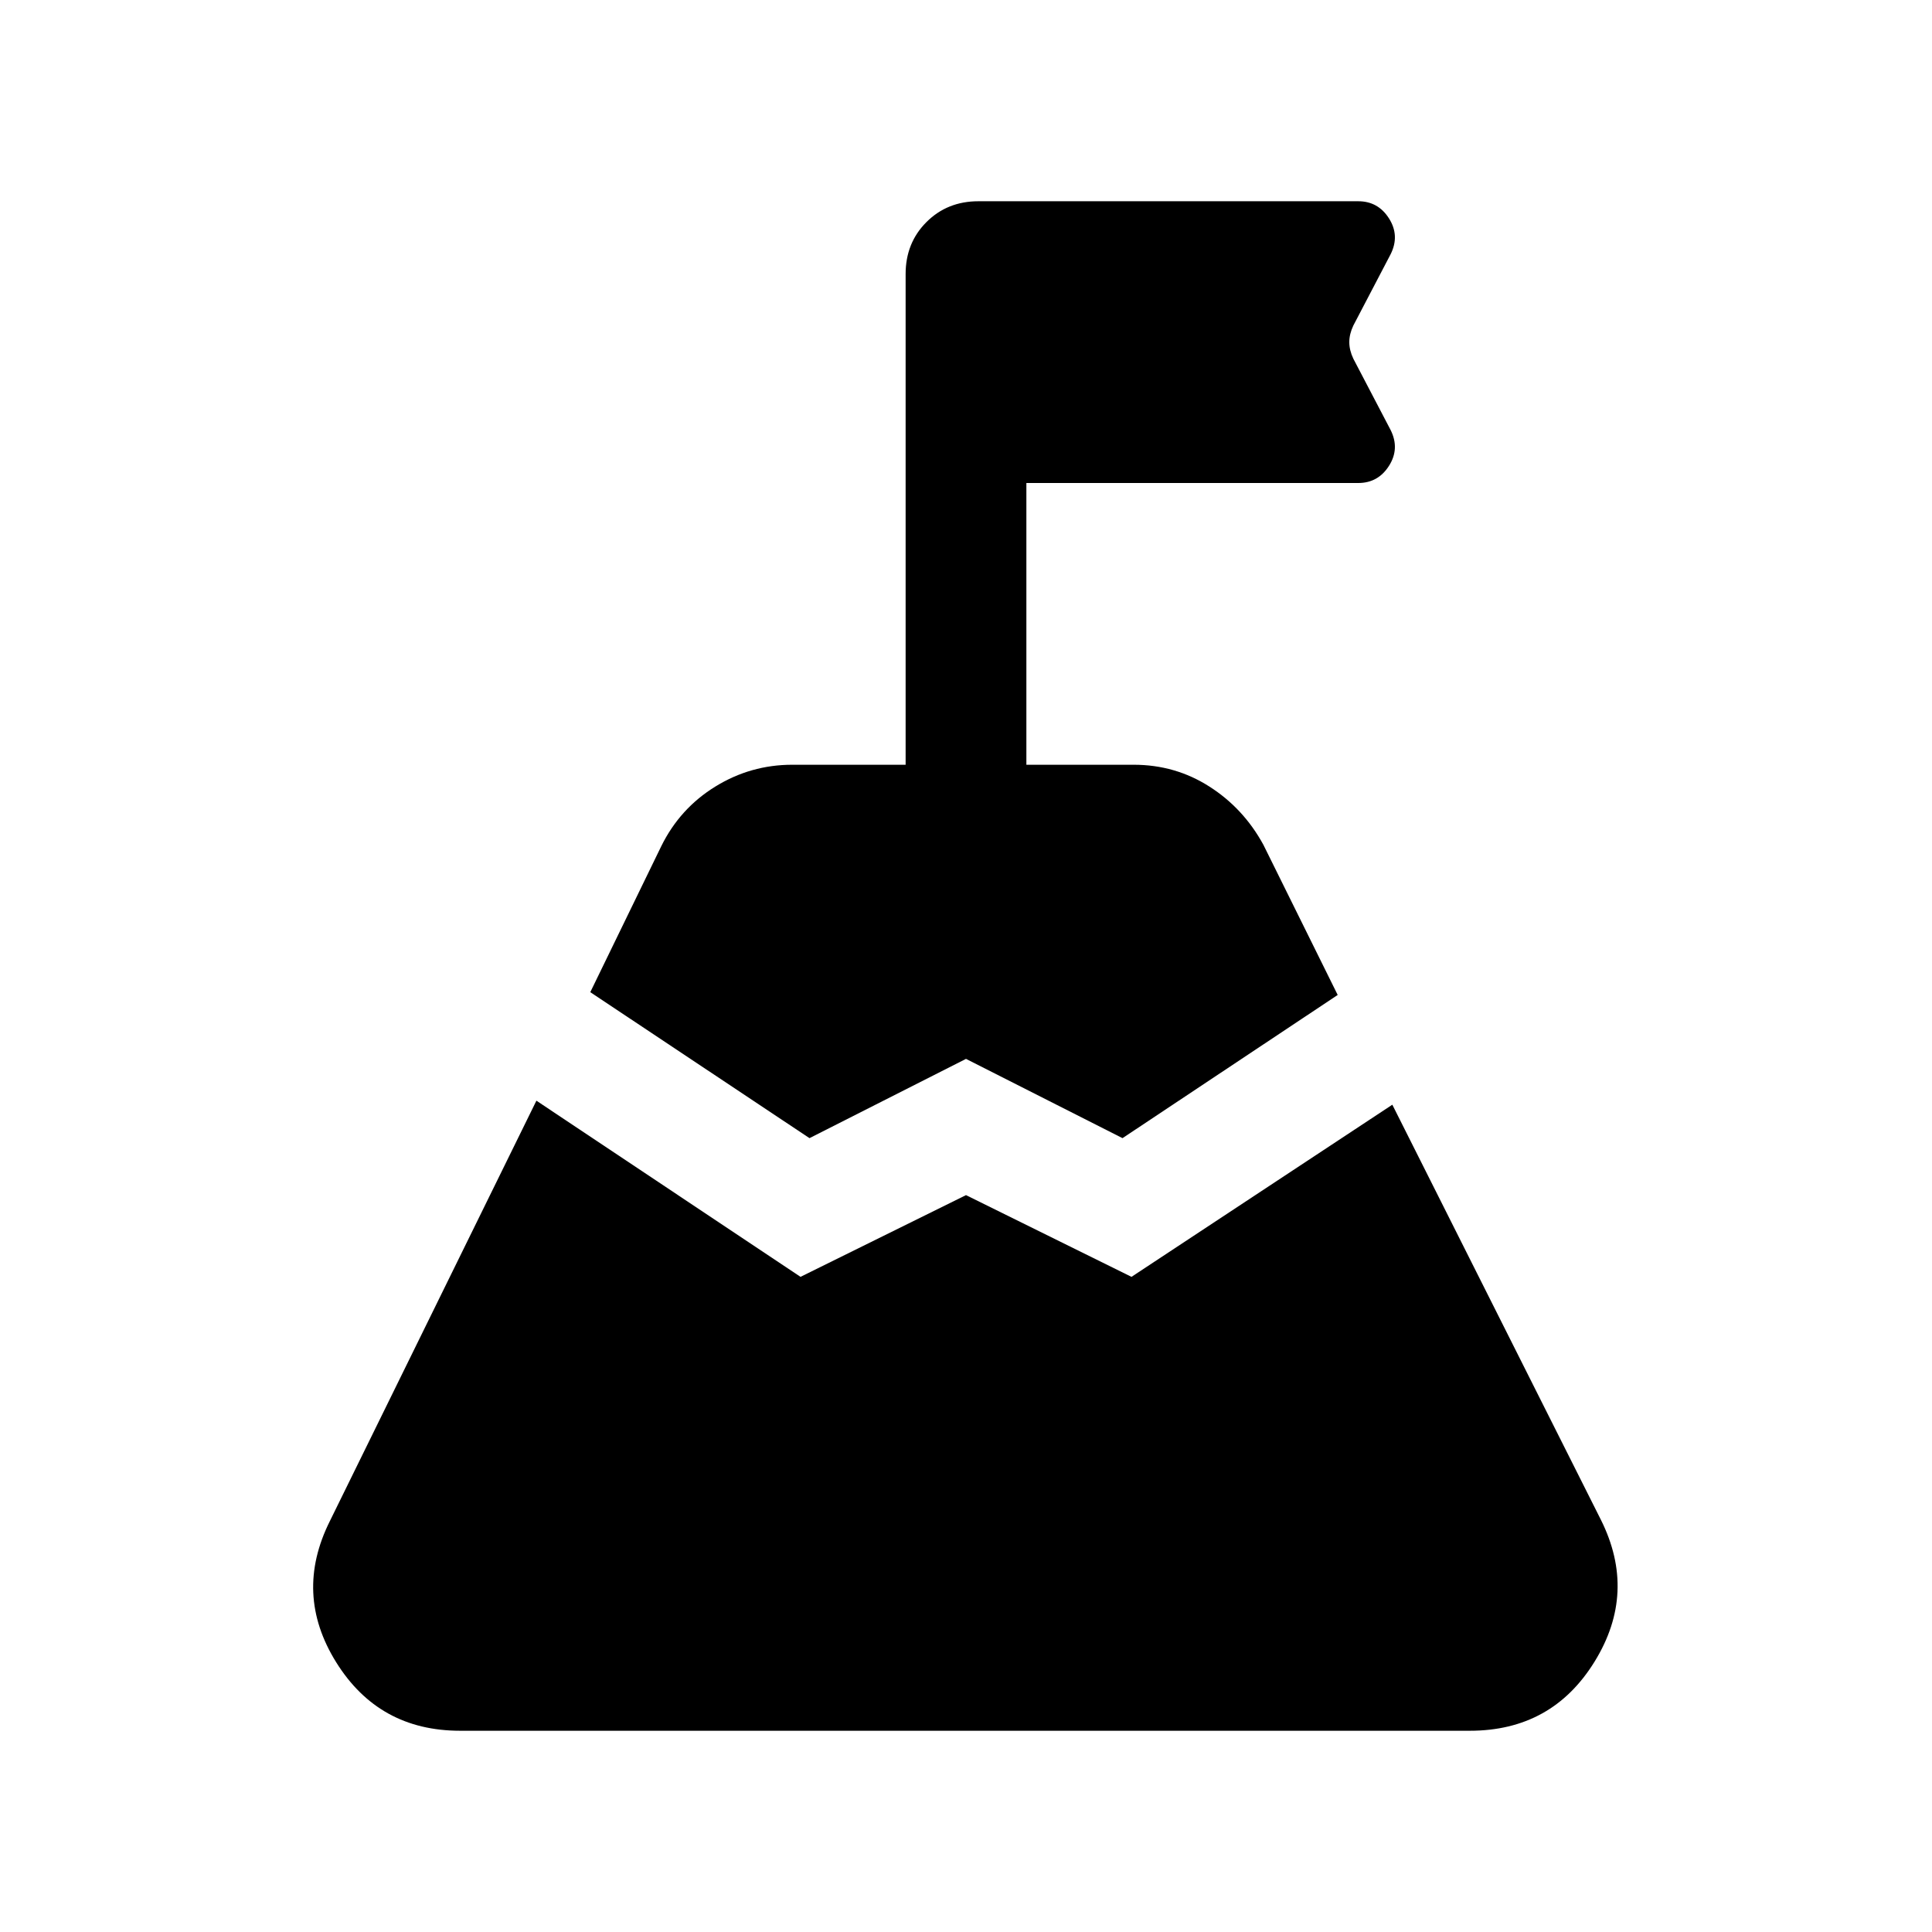
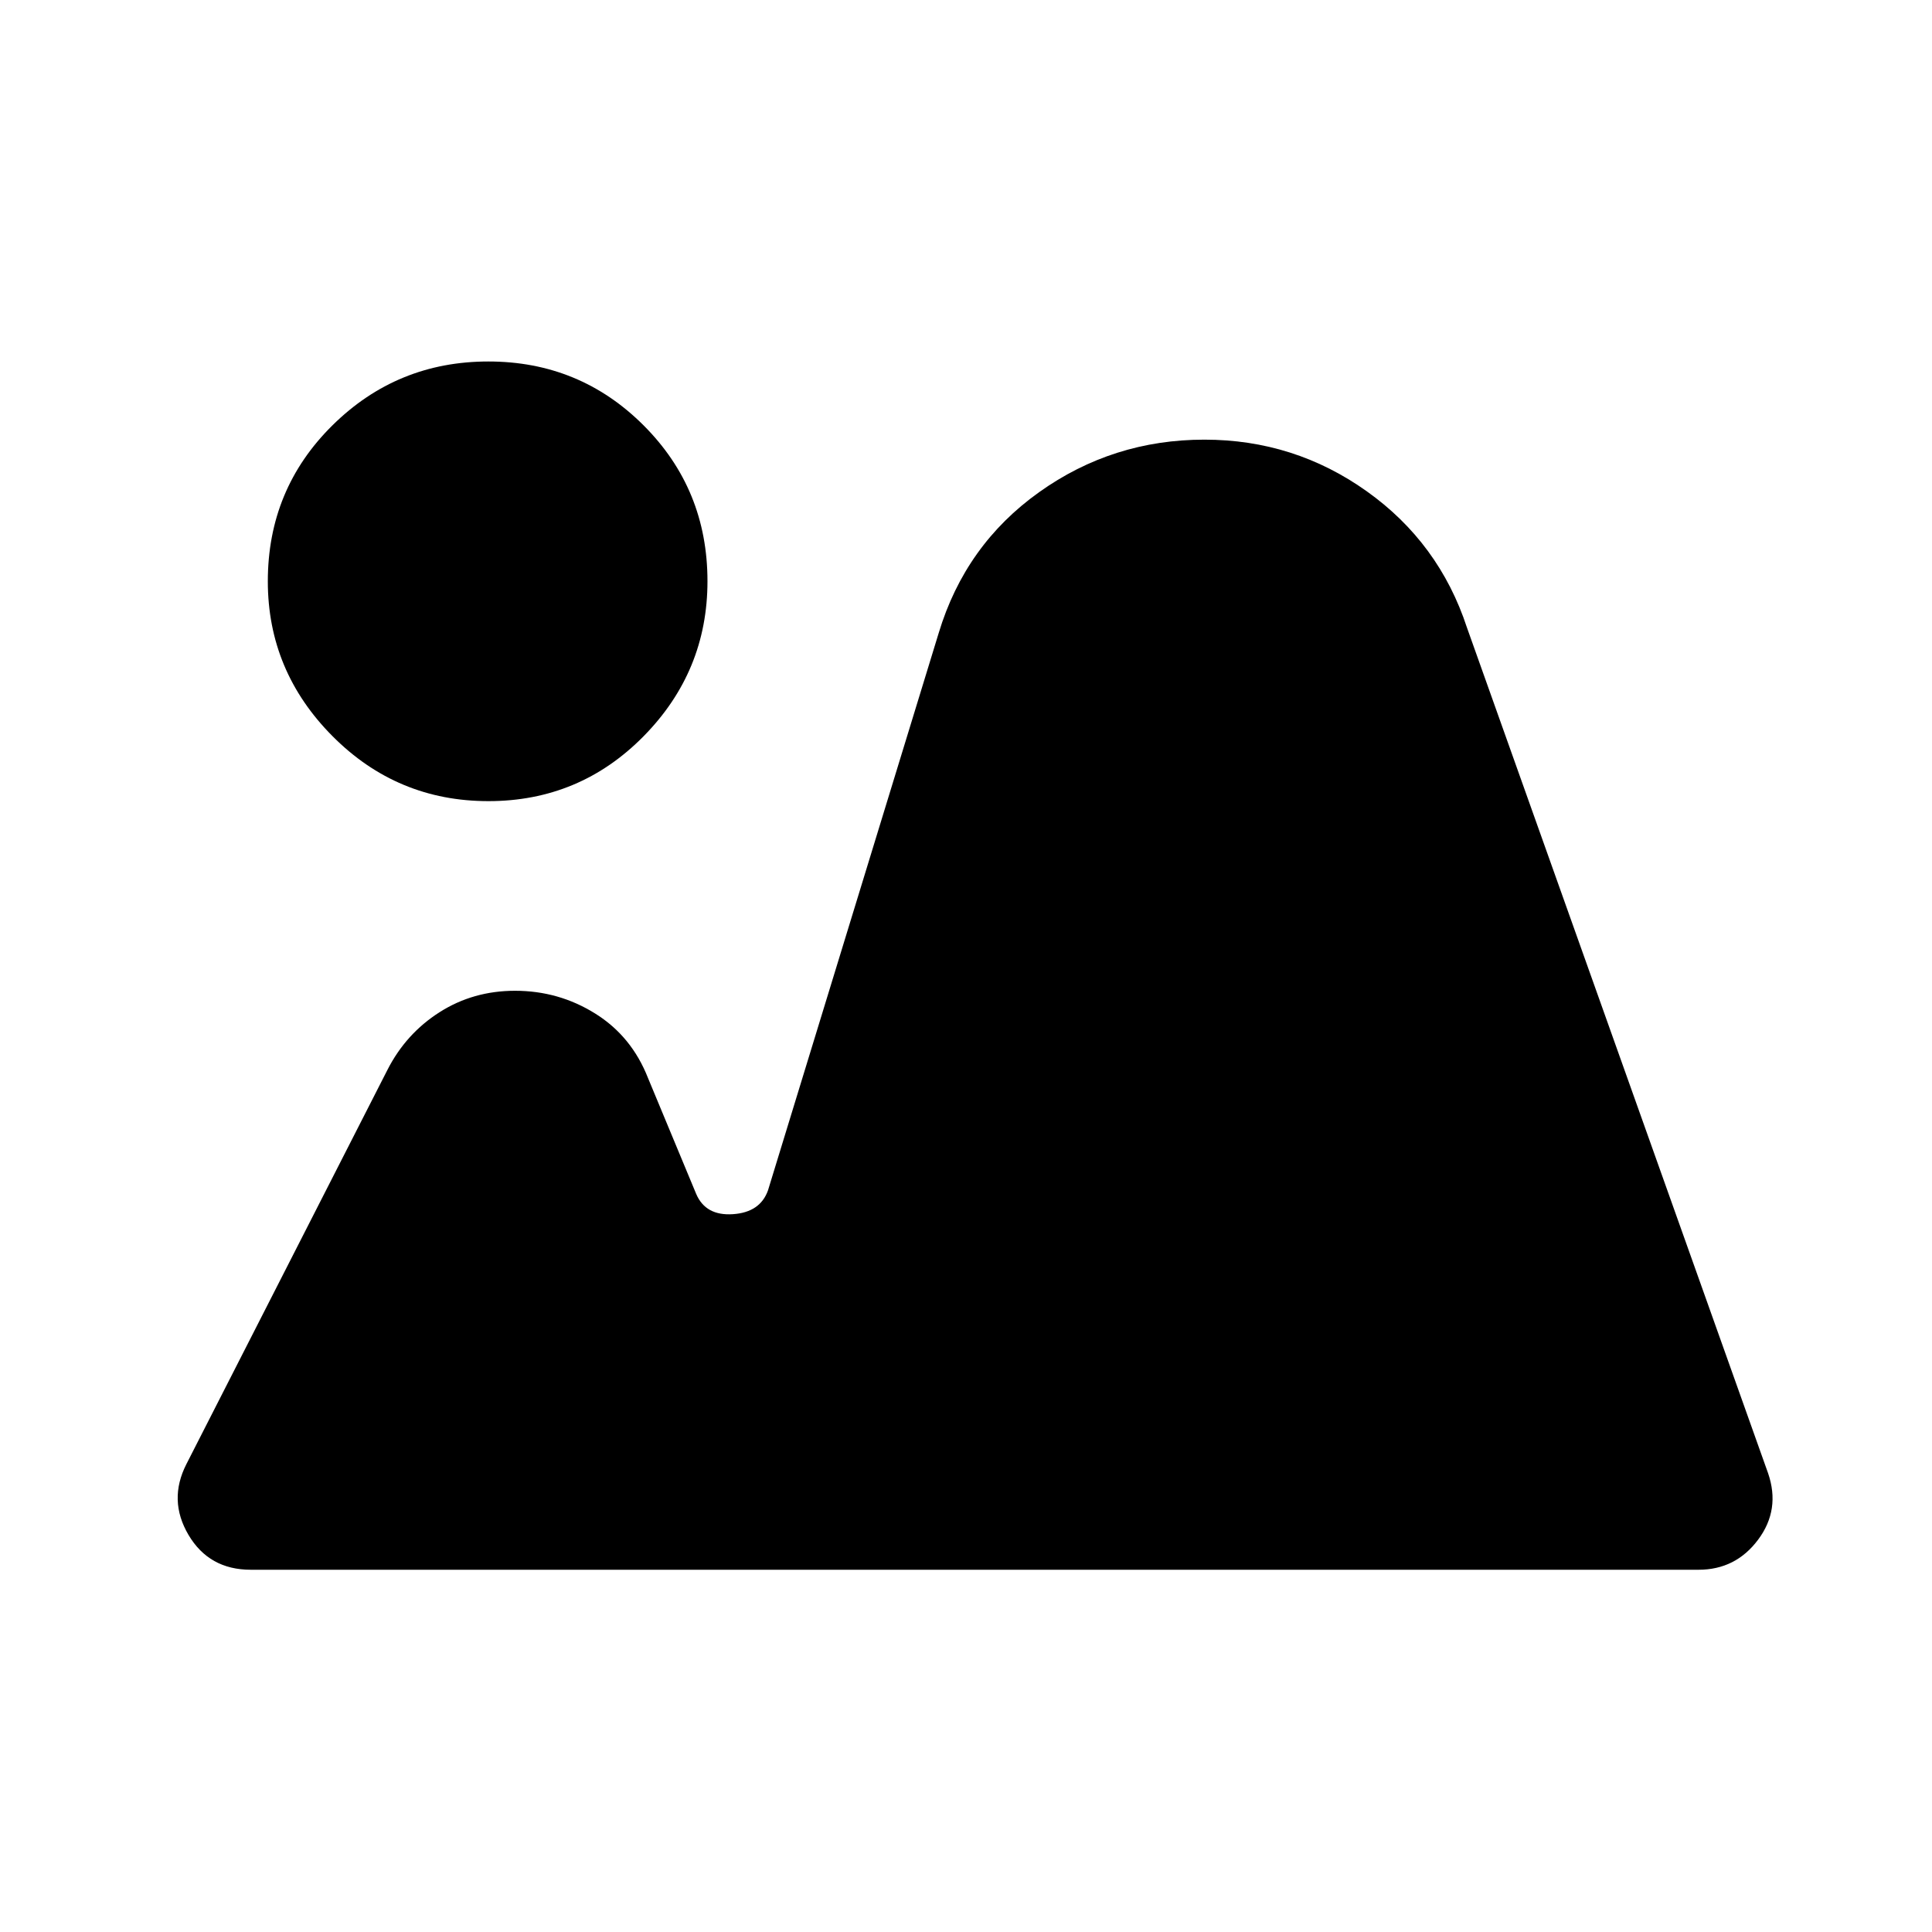
<svg xmlns="http://www.w3.org/2000/svg" height="24px" viewBox="0 -960 960 960" width="24px" fill="currentColor">
-   <path d="m293.31-467 35.31-72.61q9.23-18.7 26.8-29.54Q373-580 393.69-580H450v-243.84q0-15.47 10.35-25.81Q470.69-860 486.15-860h188.77q9.85 0 15.27 8.54t.81 17.77l-18.54 35.46q-2 4.23-2 8.23t2 8.23L691-746.31q4.61 9.23-.81 17.77T674.92-720H510v140h53.31q20.69 0 37.65 10.85 16.96 10.84 26.81 28.92l36.92 74.62-106.92 71.15L480-433.85l-77.77 39.39L293.31-467Zm-64.69 367q-40.39 0-61.58-34.04-21.19-34.04-3.11-70.19l102.61-208.85 131.23 87.54L480-366.15l82.23 40.61 129.61-85.54 103.62 206.23q18.08 36.16-3.12 70.5Q771.15-100 730.38-100H228.62Z" />
+   <path d="M124.62-180q-20.7 0-30.93-17.27t-1.06-35.24l99.9-195.9q9.16-17.97 25.88-28.63 16.72-10.65 37.51-10.65 21.7 0 39.81 11.3 18.12 11.29 26.27 32.08l23.92 57.54q4.69 11 18.26 10.09 13.56-.91 17.44-11.86l84.84-277q13.23-43.77 49.85-69.88 36.61-26.12 82.15-26.12 44.62 0 80.62 25.62 36 25.61 49.84 67.77L878.54-228q6.23 18.08-4.93 33.04Q862.46-180 844-180H124.62Zm118.05-381.92q-45.36 0-77.48-32.32-32.11-32.31-32.11-76.91 0-45.77 32.11-77.5 32.12-31.73 77.48-31.73 45.36 0 77.11 31.73 31.76 31.73 31.76 77.45 0 44.82-31.76 77.05-31.75 32.23-77.11 32.23Z" />
</svg>
